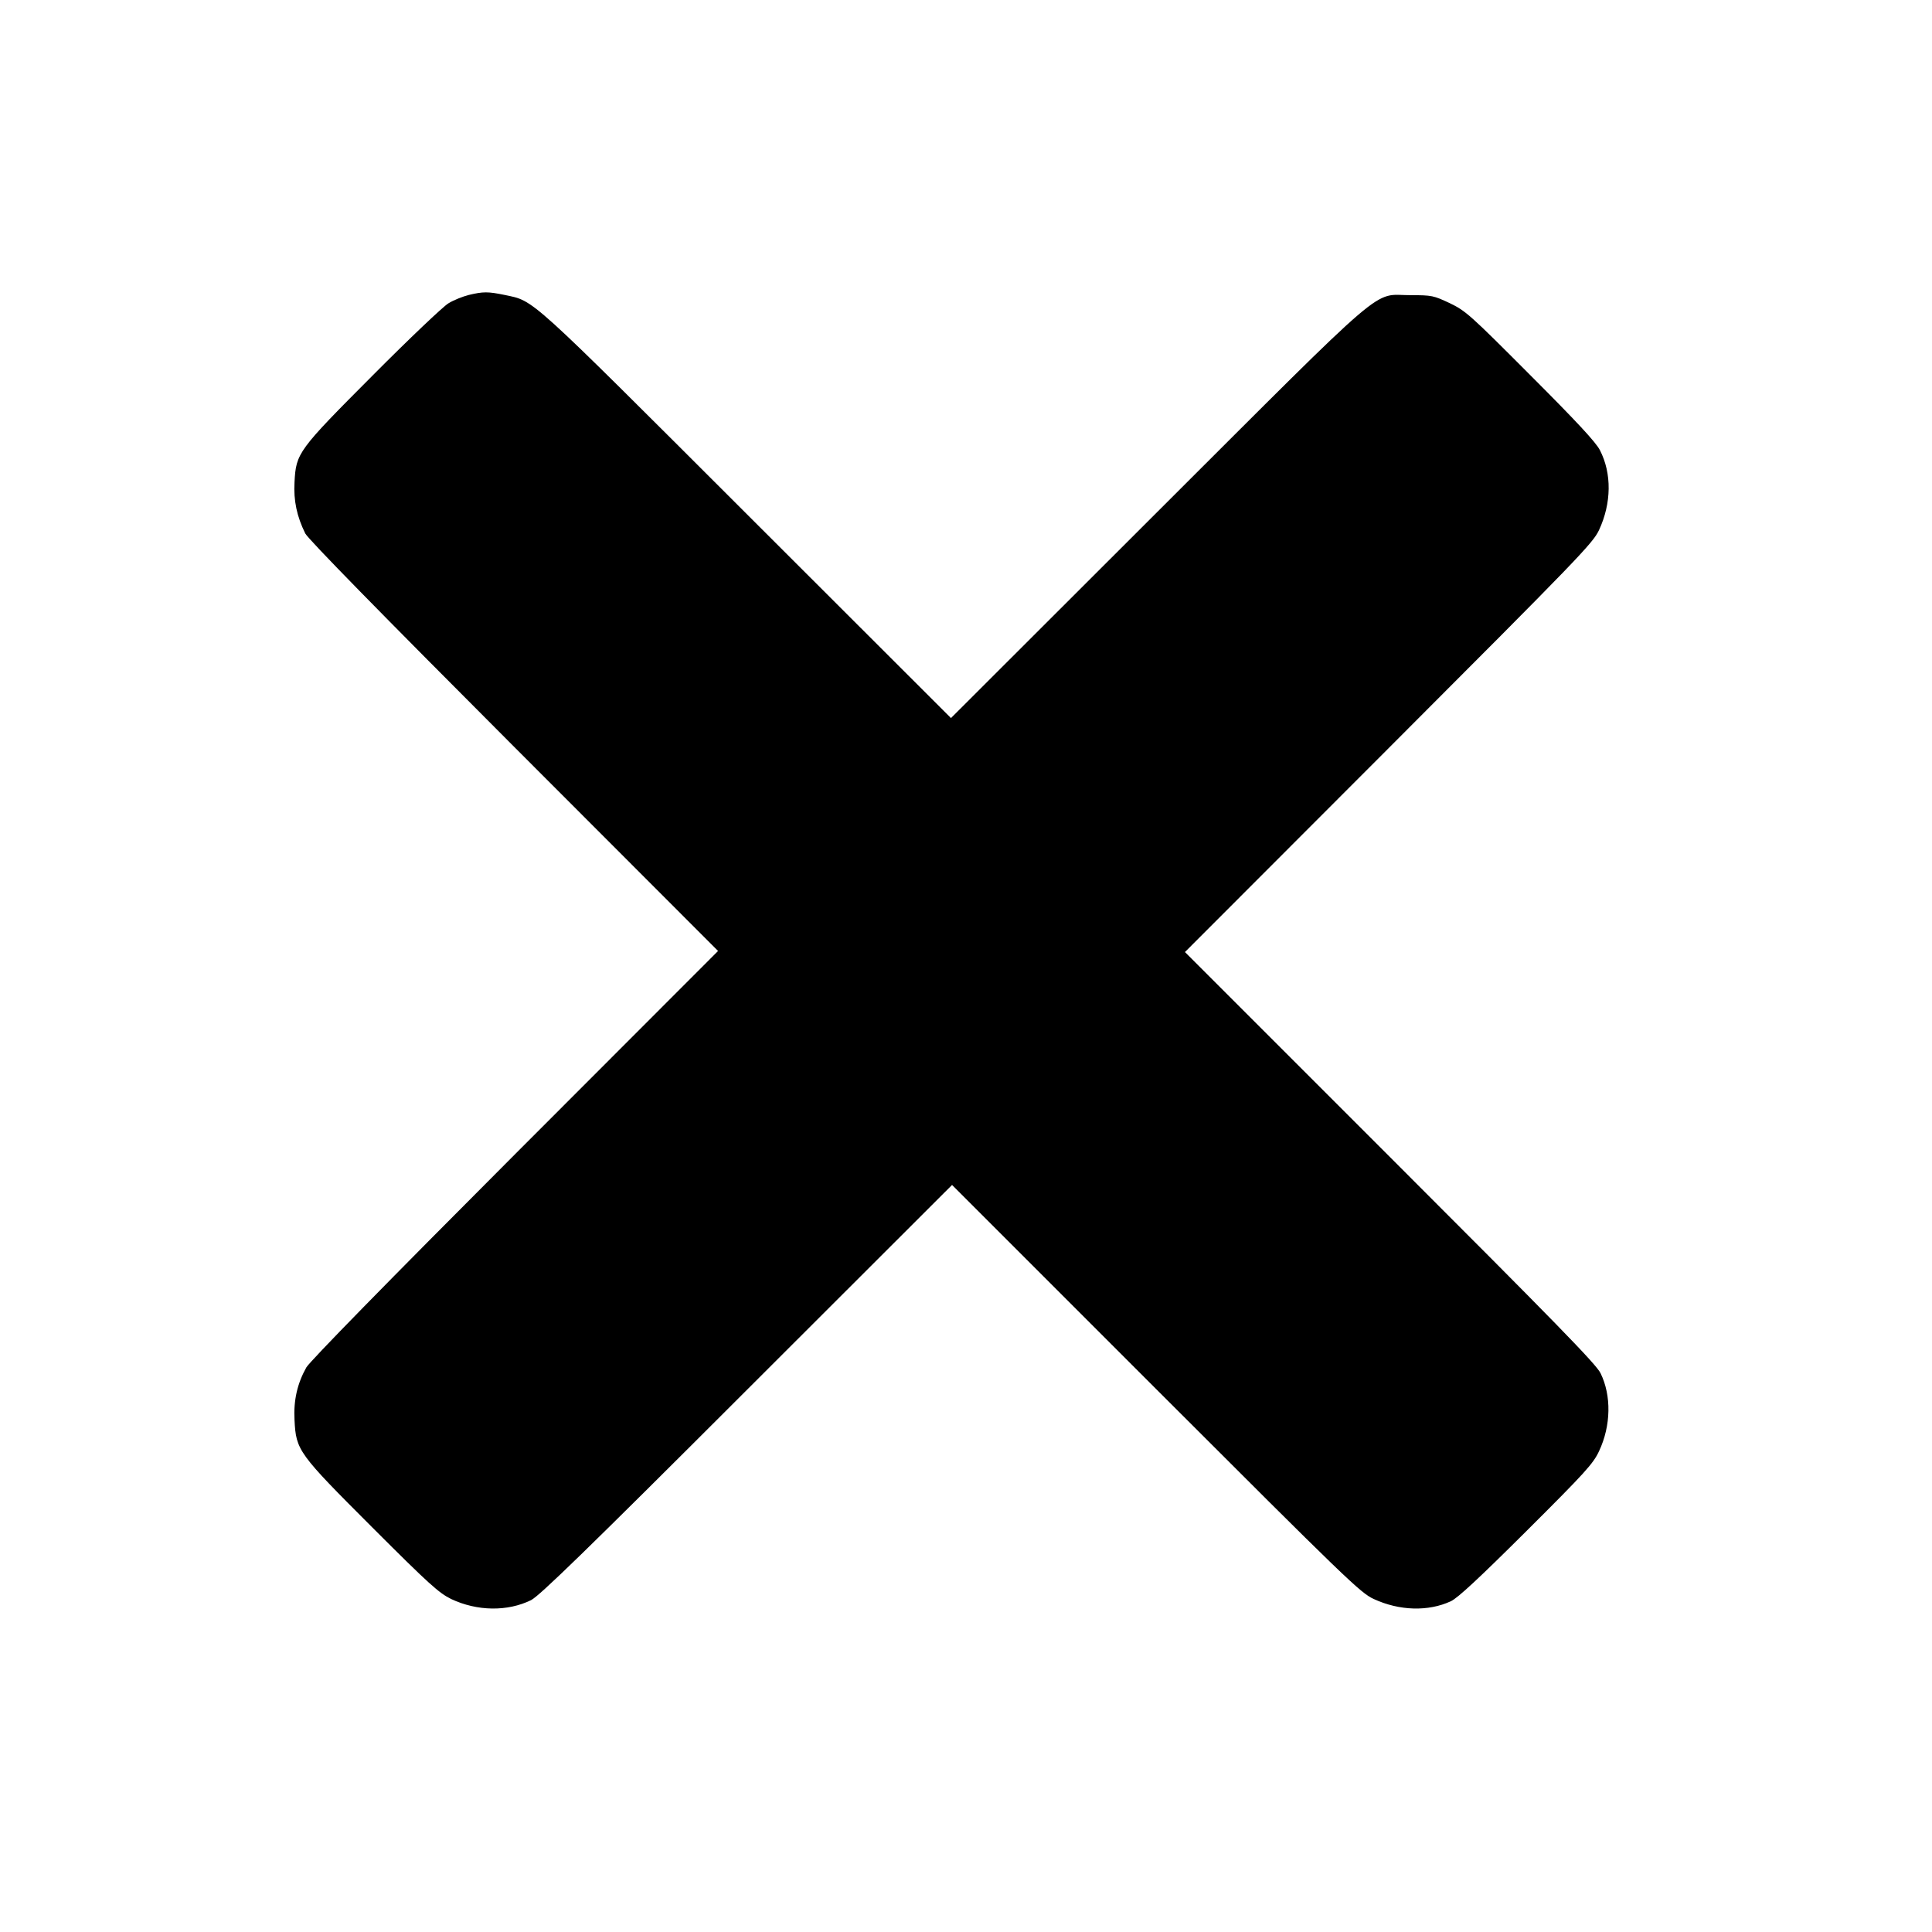
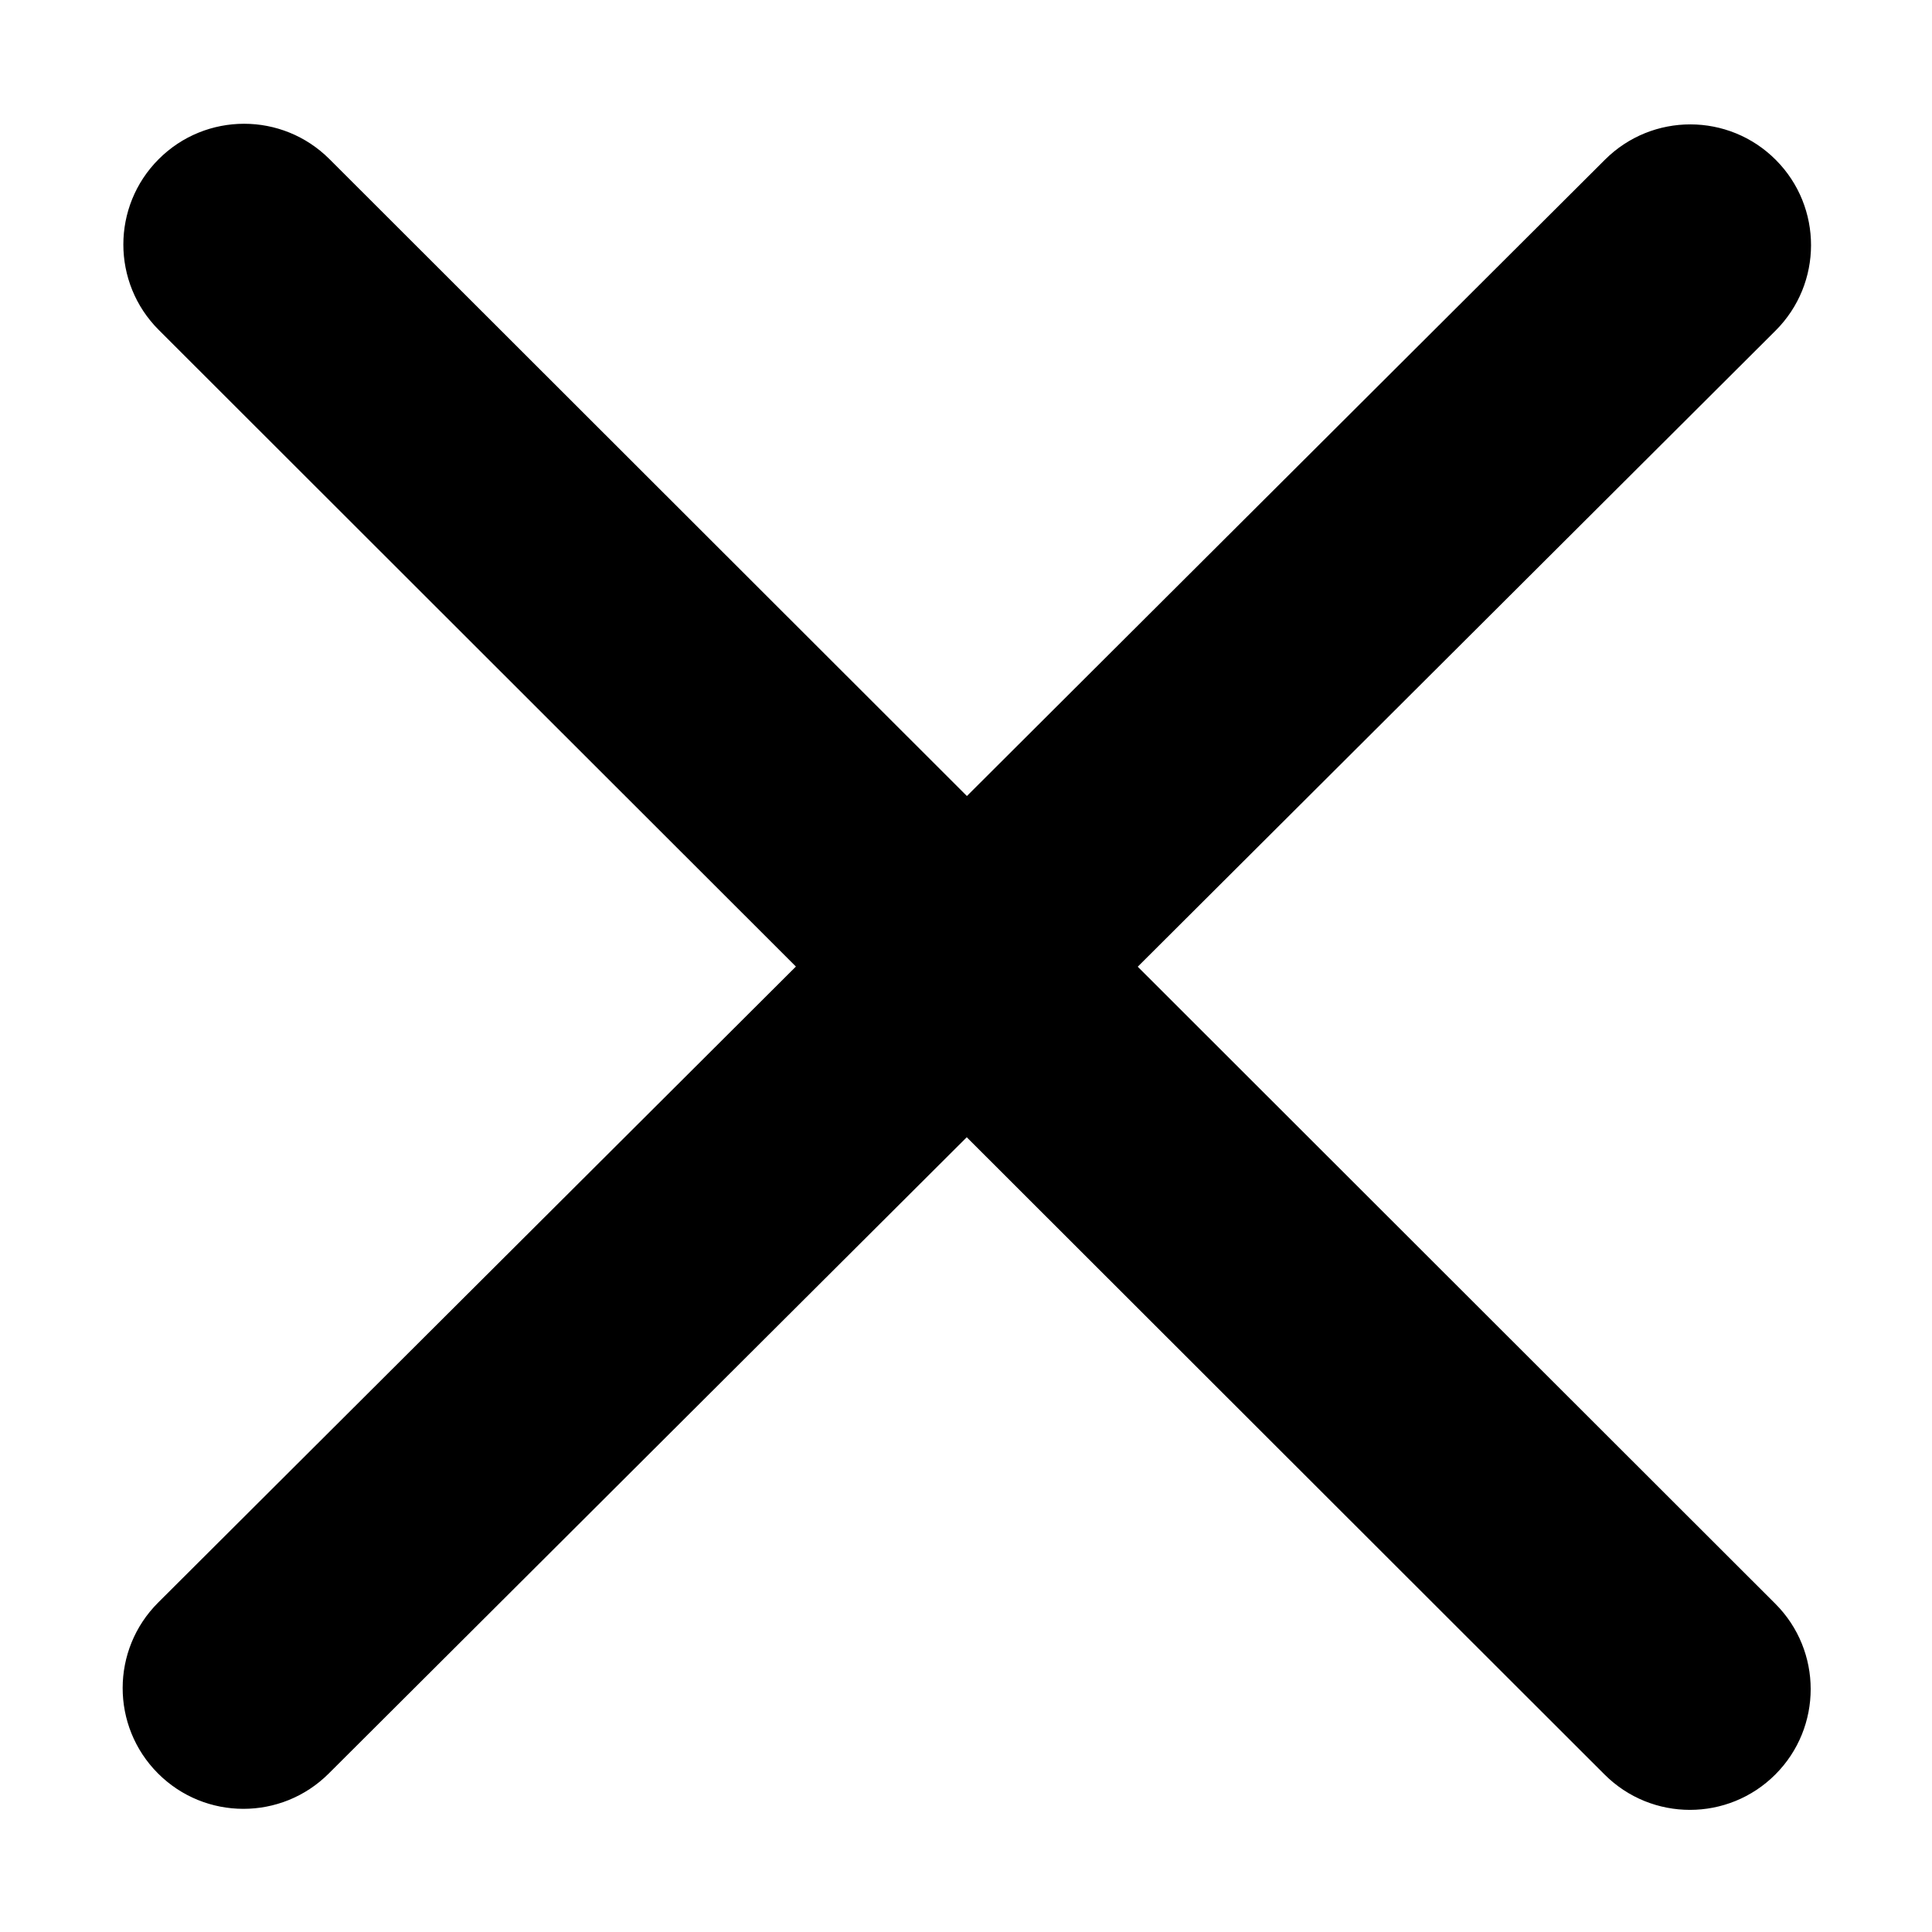
- <svg xmlns="http://www.w3.org/2000/svg" version="1.0" viewBox="0 0 900 900" preserveAspectRatio="xMidYMid meet">
-   <g transform="translate(0,900) scale(0.1,-0.1)" stroke="none">
-     <path d="M2184 7626 c-28 -7 -71 -24 -95 -39 -24 -14 -182 -164 -351 -334 -350 -351 -359 -363 -366 -499 -5 -86 11 -160 50 -239 13 -26 350 -370 971 -992 l952 -953 -946 -947 c-593 -594 -956 -965 -972 -993 -42 -75 -60 -153 -55 -245 7 -142 17 -155 363 -501 265 -265 310 -305 367 -333 121 -57 262 -59 372 -5 40 21 247 221 1006 980 l955 954 949 -949 c891 -891 954 -952 1016 -980 119 -55 254 -59 359 -10 33 16 129 105 353 328 274 273 310 313 337 371 56 119 58 259 7 363 -20 42 -213 239 -981 1007 l-955 955 949 950 c886 887 951 954 980 1016 58 125 60 263 4 372 -18 36 -110 135 -323 348 -282 283 -302 301 -377 337 -75 35 -82 37 -183 37 -181 0 -81 86 -1178 -1009 l-962 -961 -953 952 c-1029 1028 -986 989 -1126 1019 -78 16 -100 16 -167 0z" />
-   </g>
+ <svg xmlns="http://www.w3.org/2000/svg" fill="#000000" viewBox="0 0 1024 1024">
+   <path d="M512.481 421.906L850.682 84.621c25.023-24.964 65.545-24.917 90.51.105s24.917 65.545-.105 90.51L603.03 512.377 940.94 850c25.003 24.984 25.017 65.507.033 90.51s-65.507 25.017-90.51.033L512.397 602.764 174.215 940.03c-25.023 24.964-65.545 24.917-90.51-.105s-24.917-65.545.105-90.51l338.038-337.122L84.14 174.872c-25.003-24.984-25.017-65.507-.033-90.51s65.507-25.017 90.51-.033L512.48 421.906z" stroke="none" />
</svg>
